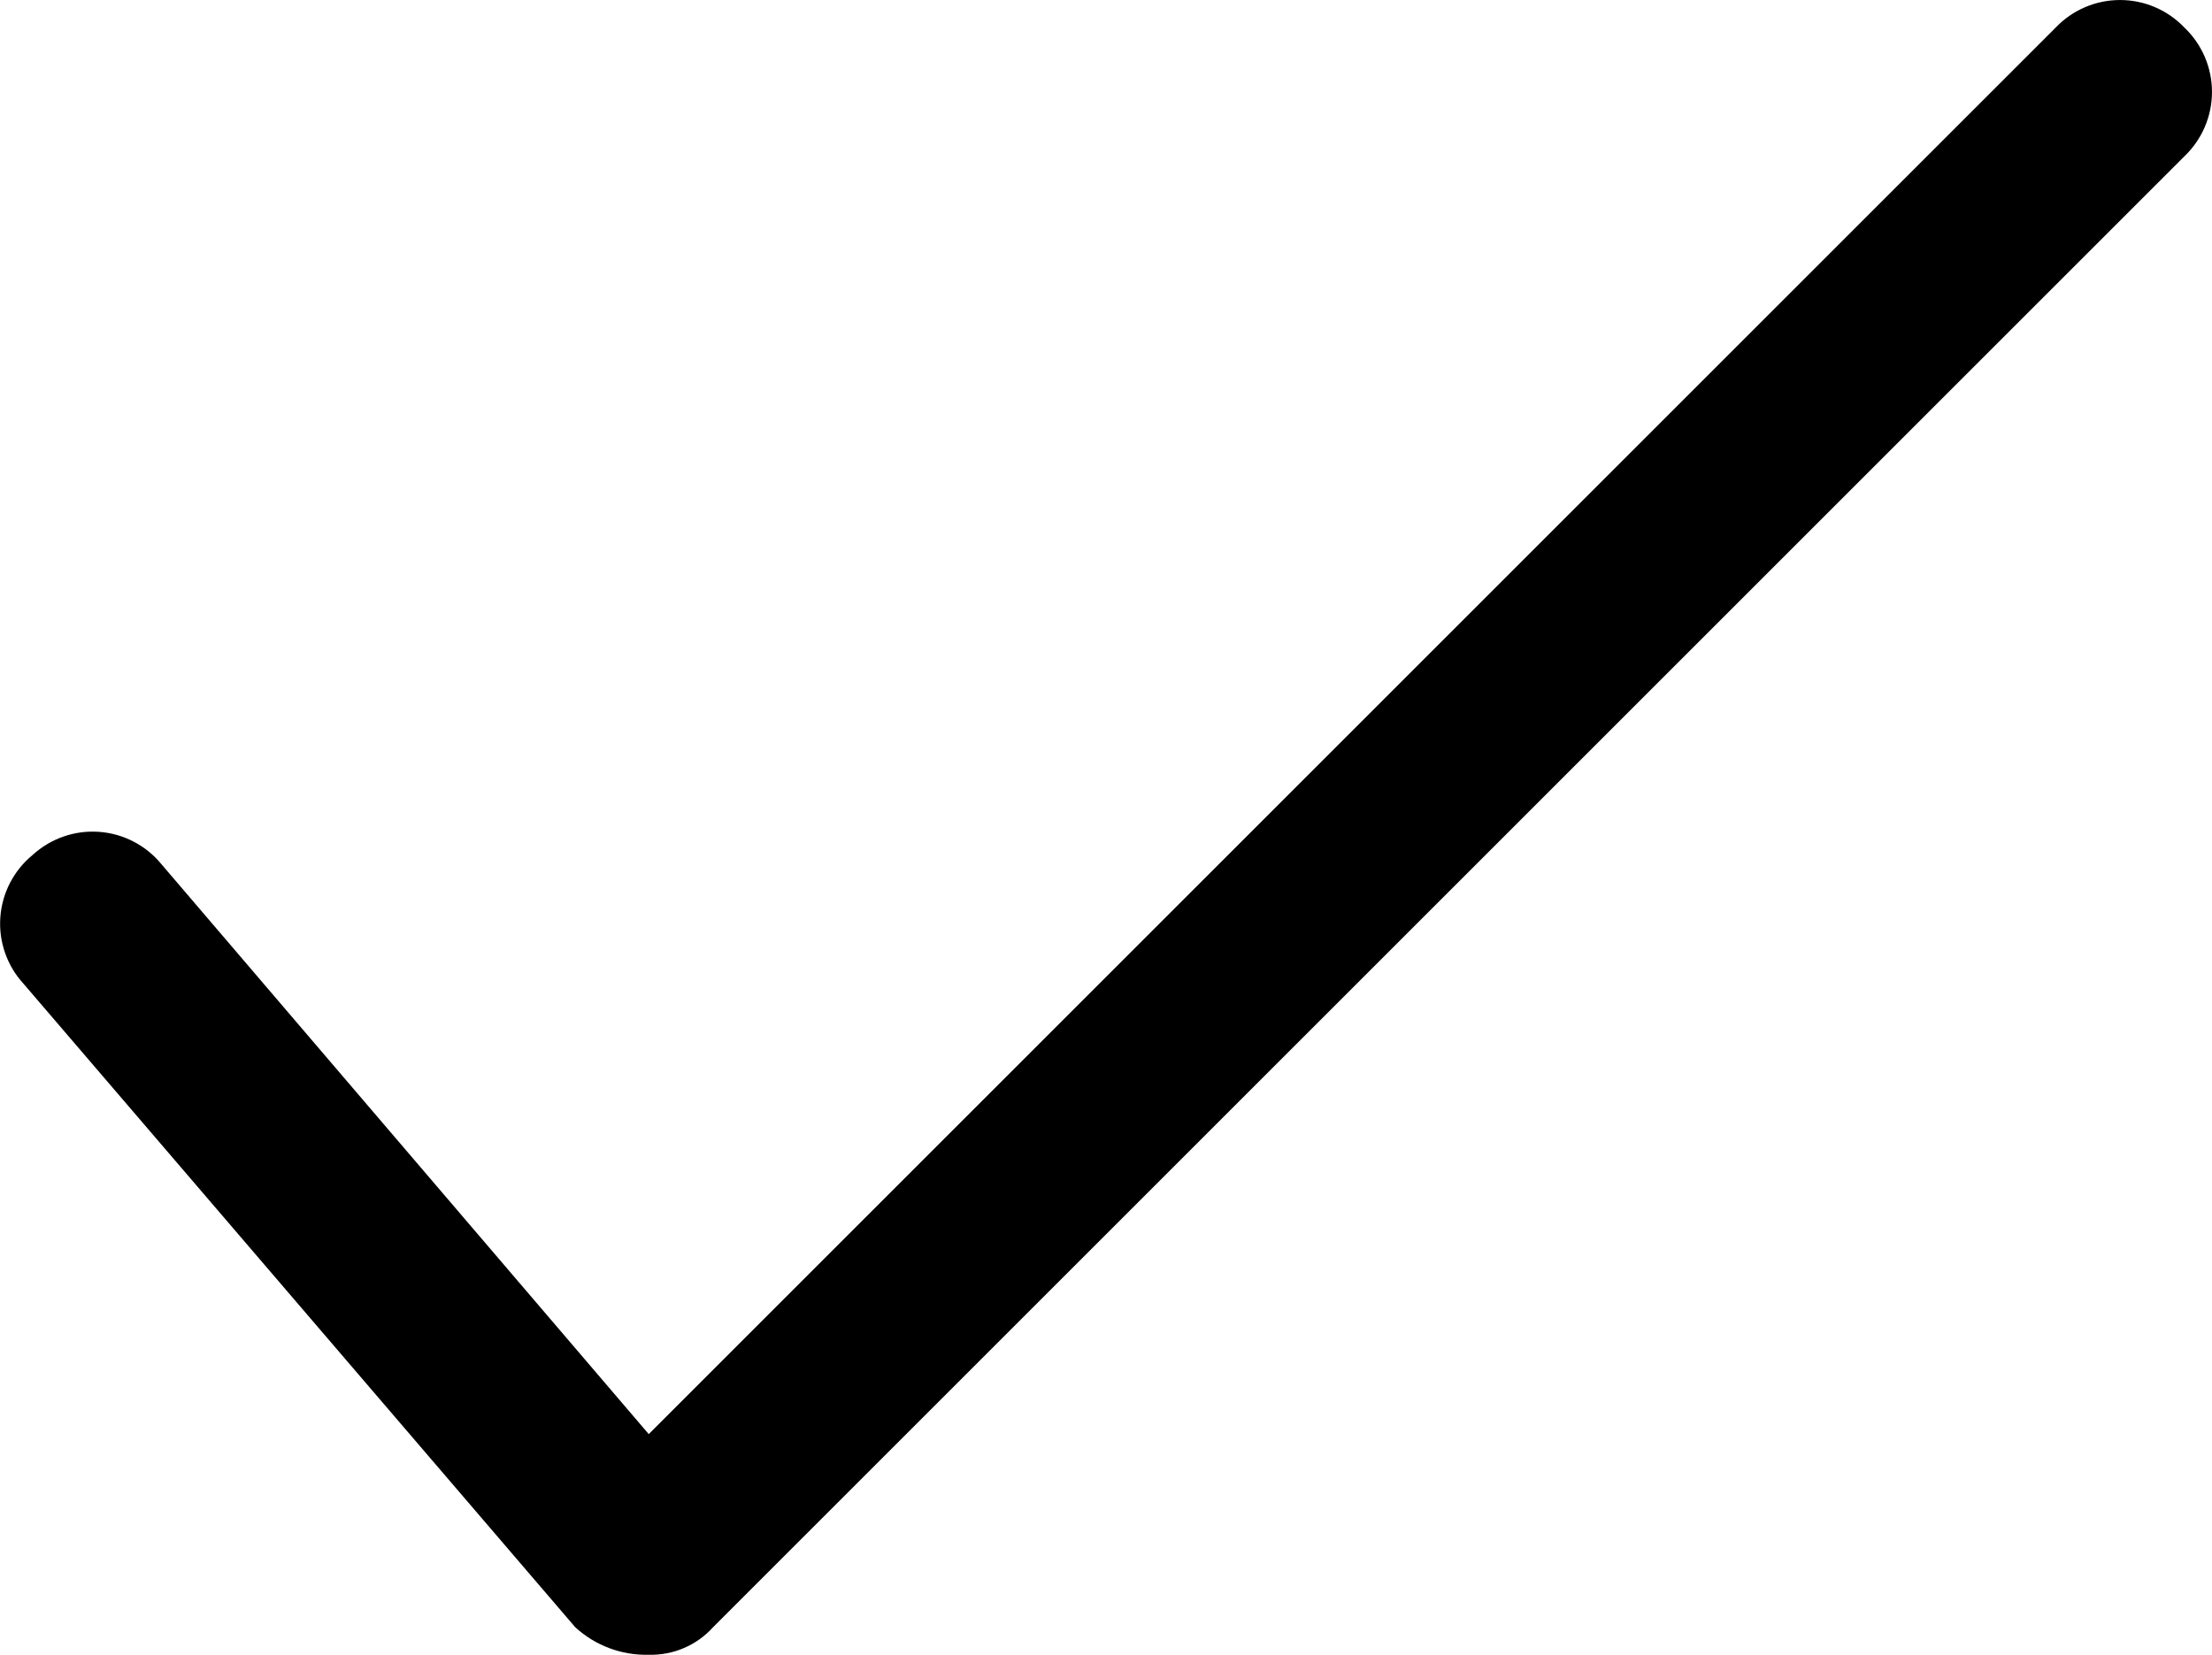
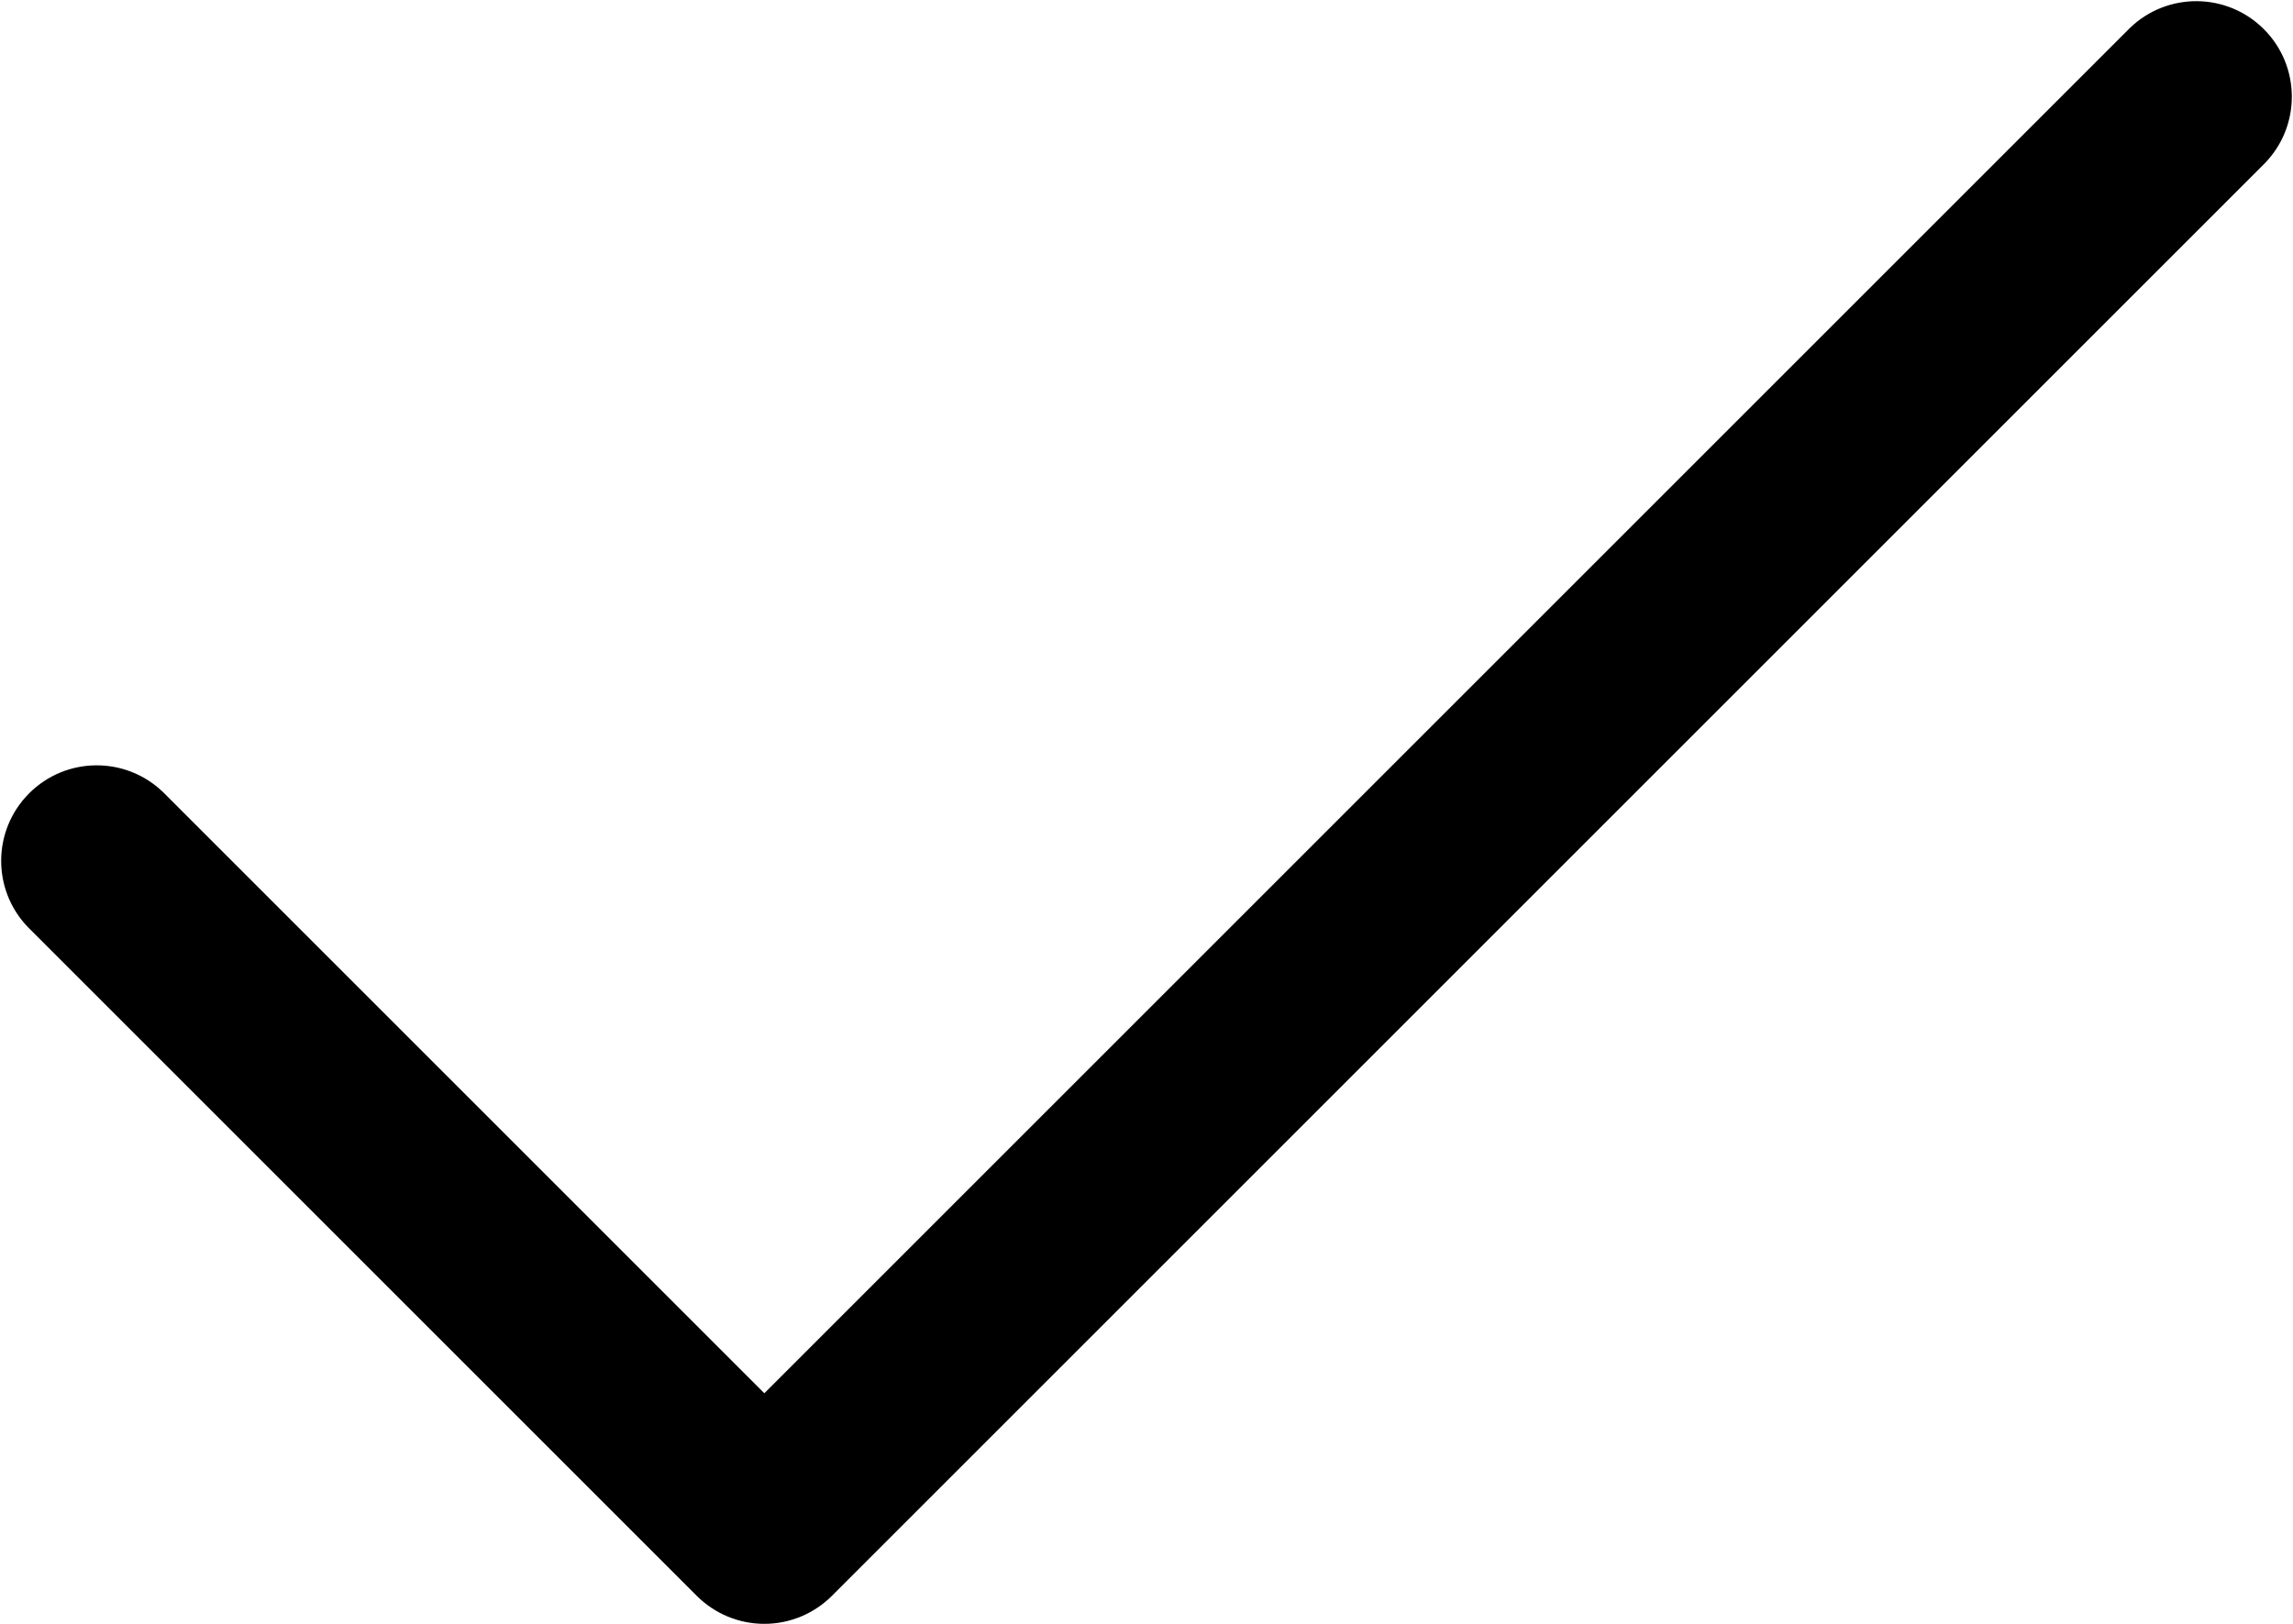
- <svg xmlns="http://www.w3.org/2000/svg" id="check-24px" width="24.055" height="18" viewBox="0 0 24.055 18">
-   <path id="check-24px-2" data-name="check-24px" d="M7,18H7a1.136,1.136,0,0,1-.8-.3l-6-7A.966.966,0,0,1,.3,9.3a.966.966,0,0,1,1.4.1L7,15.6,22.3.3a.967.967,0,0,1,1.4,0,.967.967,0,0,1,0,1.4l-16,16A.908.908,0,0,1,7,18Z" transform="translate(0.055)" />
+ <svg xmlns="http://www.w3.org/2000/svg" id="check-24px" width="24" height="17" viewBox="0 0 24 17">
+   <g id="Group_189" data-name="Group 189" transform="translate(0 -2)">
+     <path id="Path_198" data-name="Path 198" d="M8,19a1,1,0,0,1-.707-.293l-7-7a1,1,0,0,1,1.414-1.414L8,16.586,22.293,2.293a1,1,0,0,1,1.414,1.414l-15,15A1,1,0,0,1,8,19Z" />
+   </g>
</svg>
